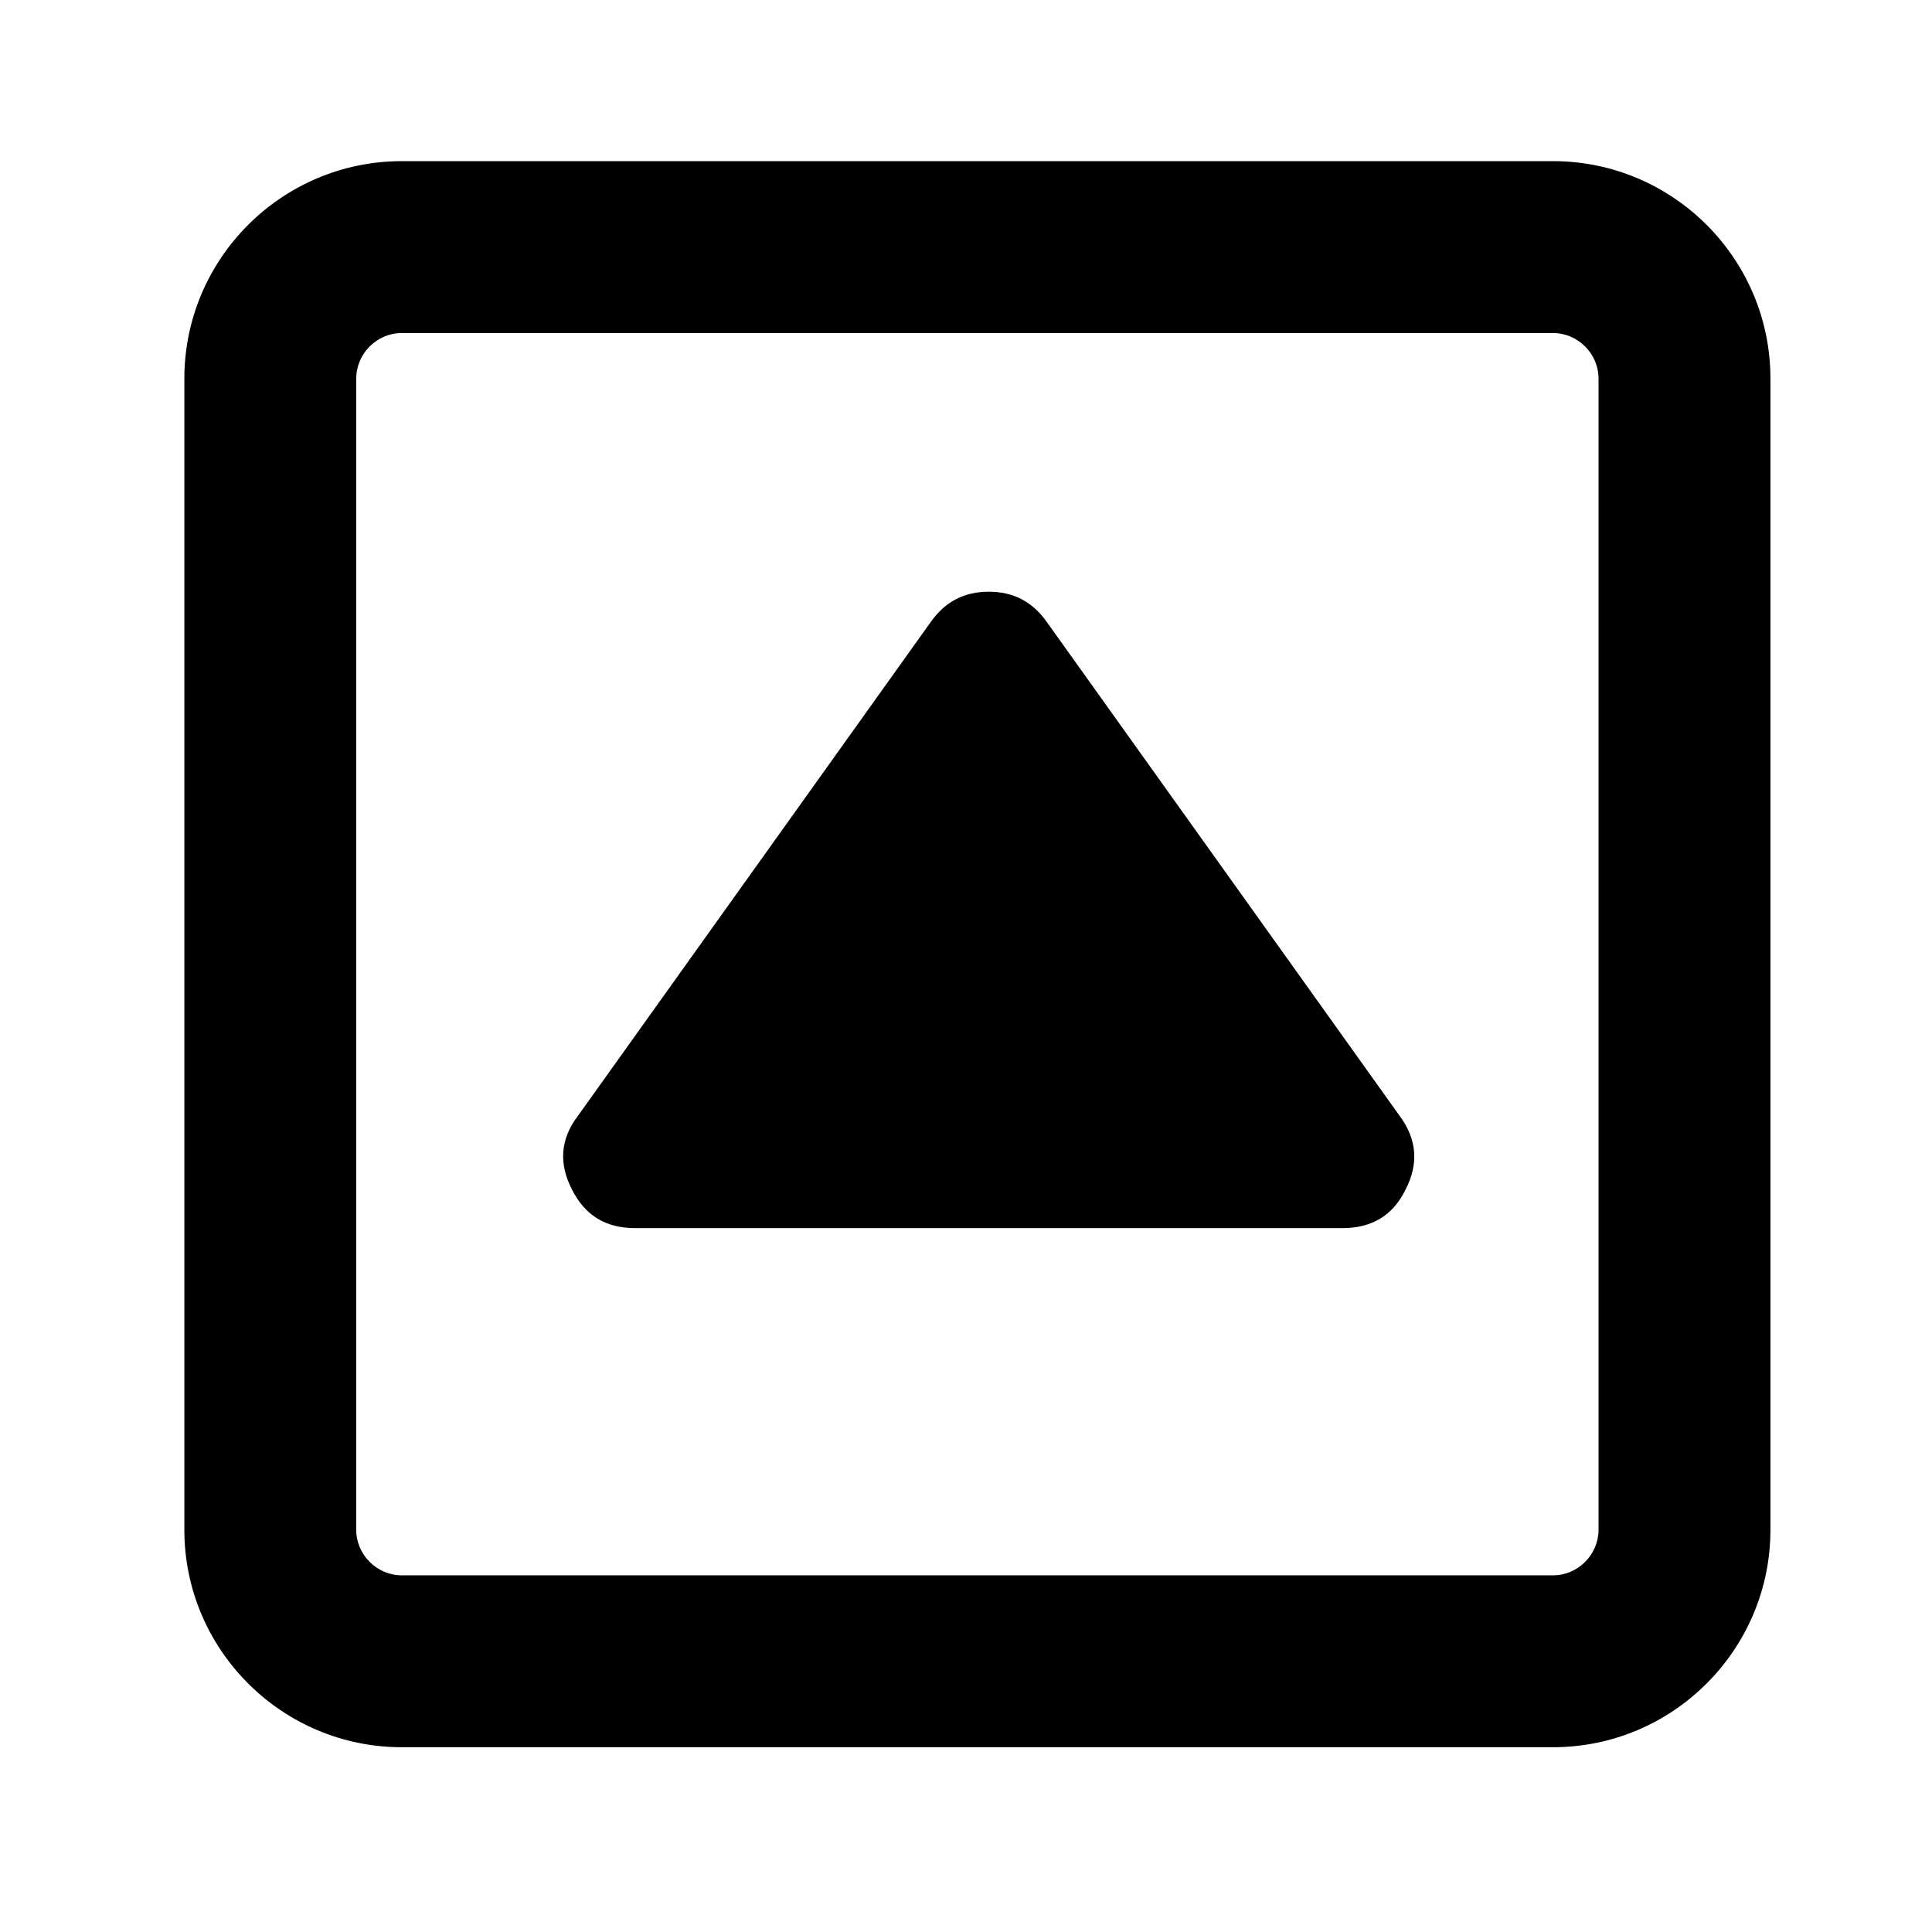
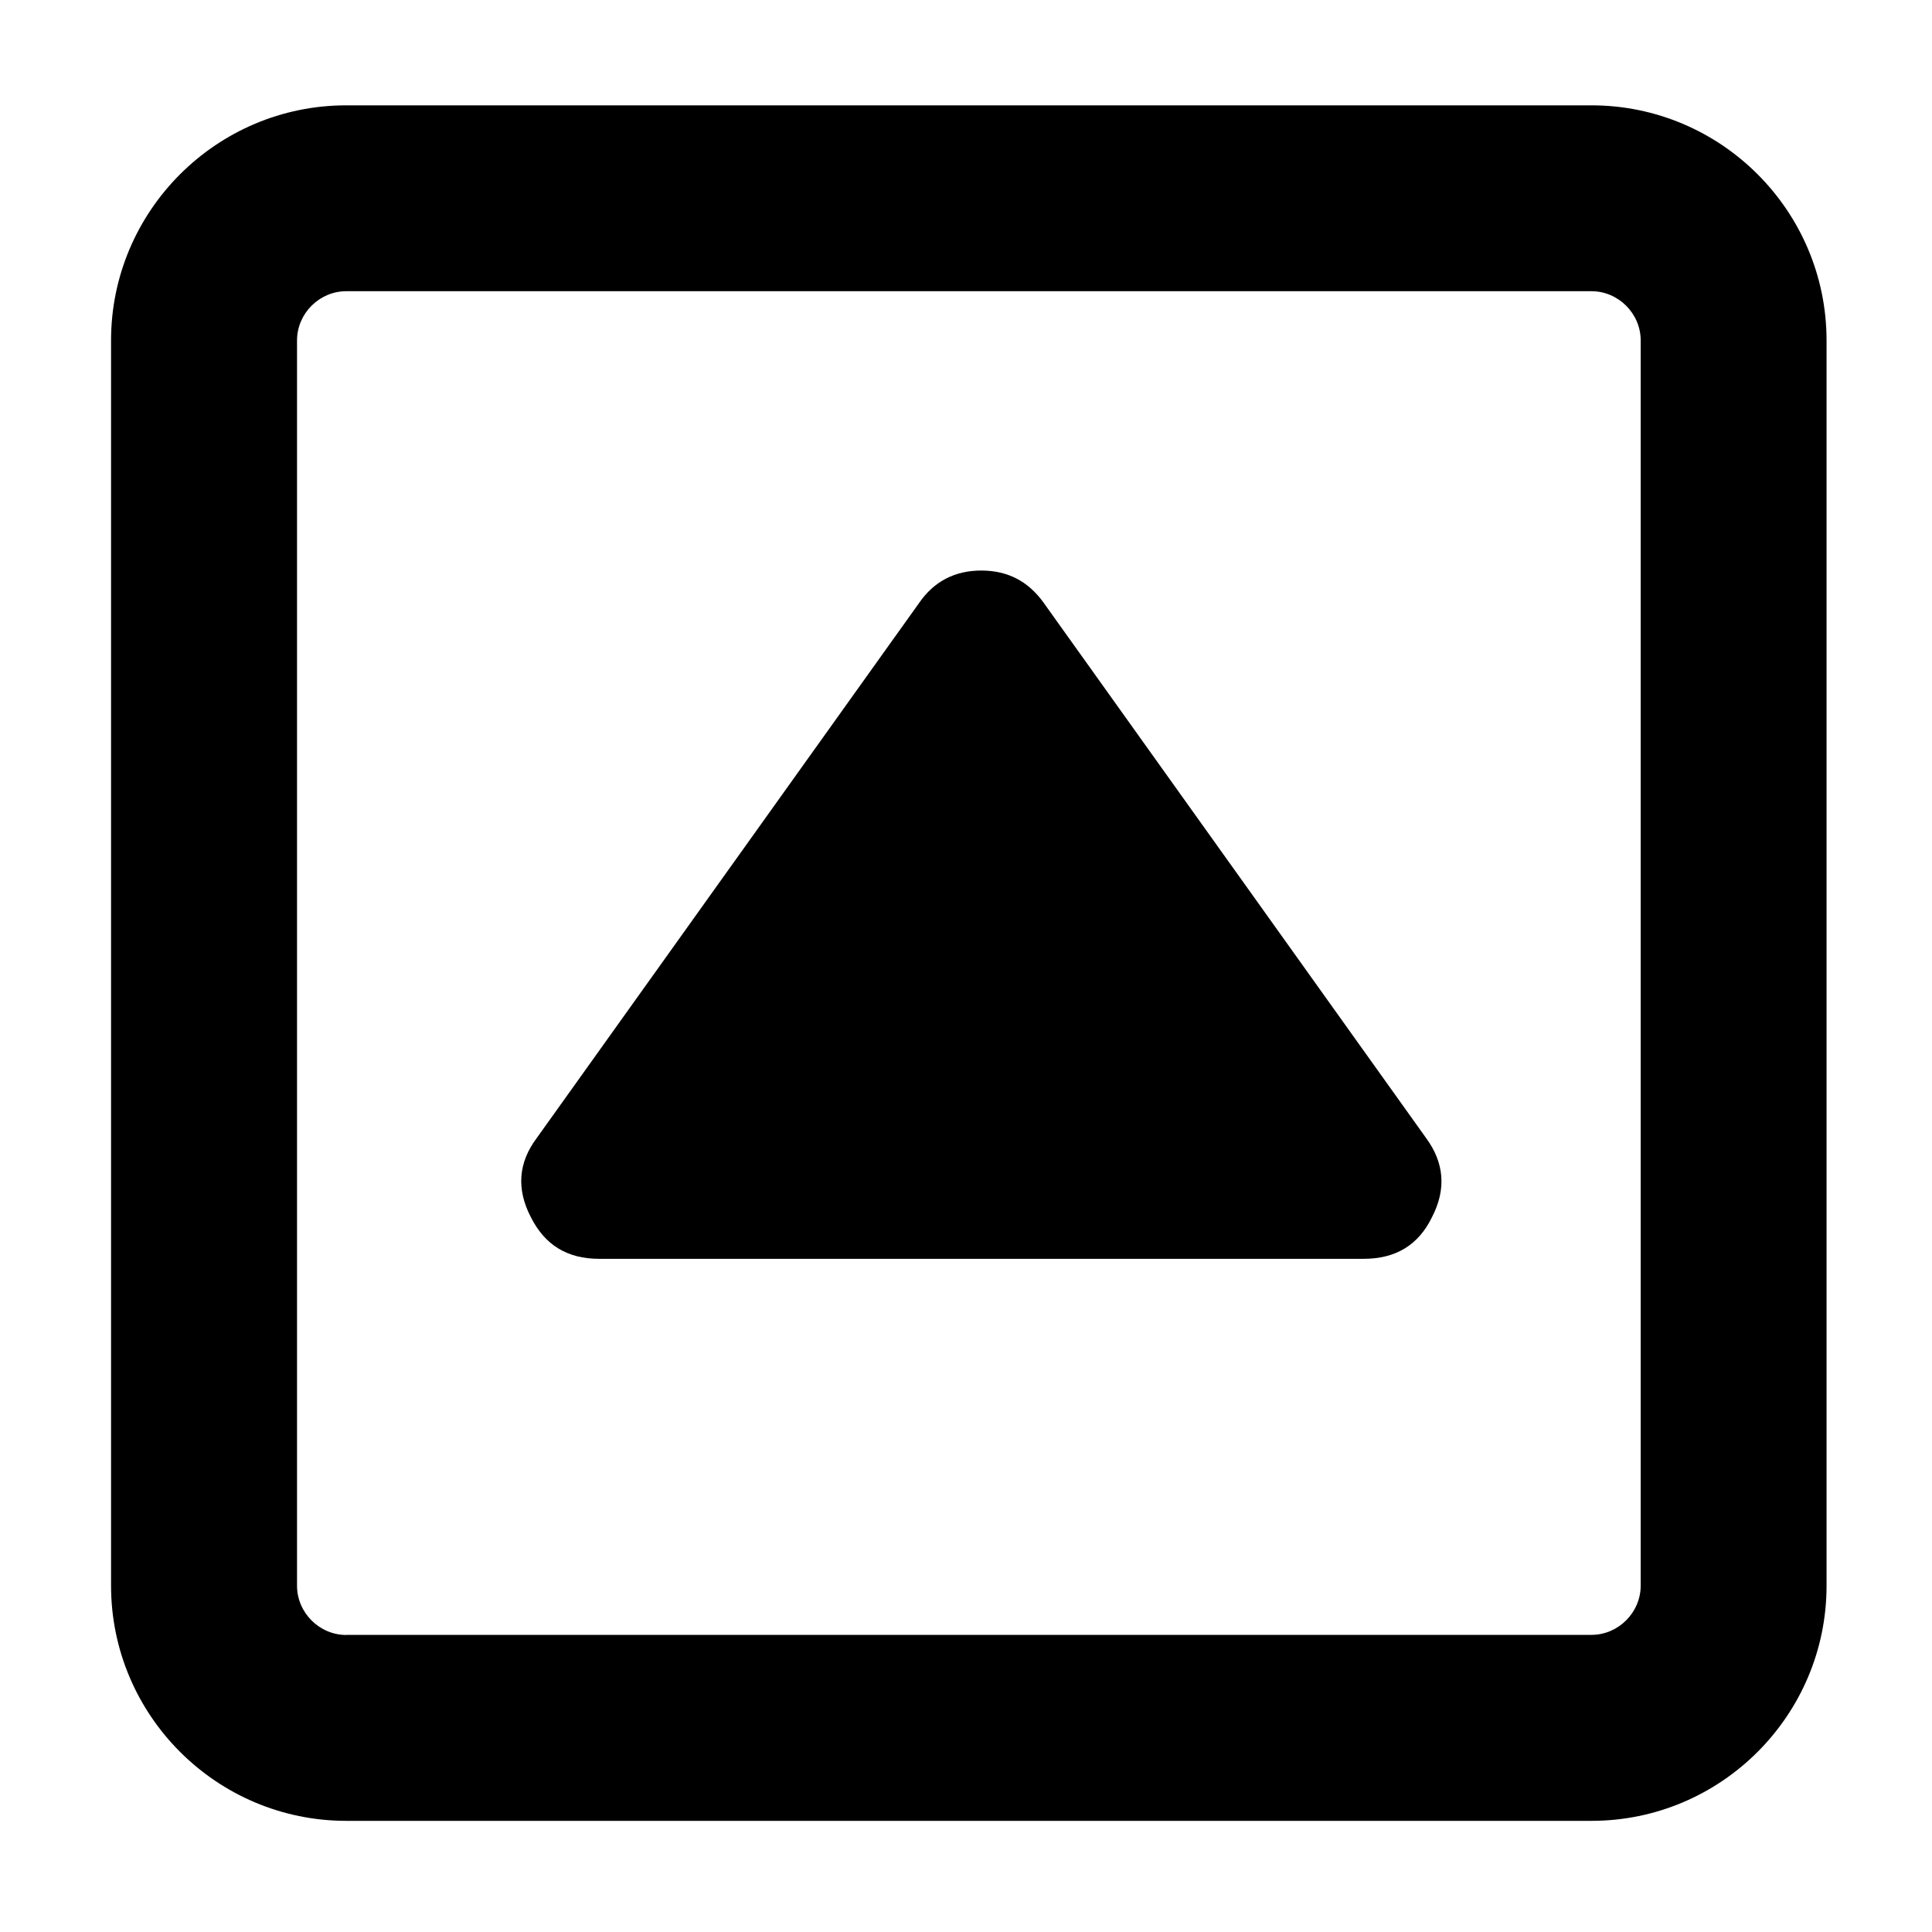
- <svg xmlns="http://www.w3.org/2000/svg" version="1.1" id="Layer_1" x="0px" y="0px" viewBox="0 0 449.6 449.5" style="enable-background:new 0 0 449.6 449.5;" xml:space="preserve">
+ <svg xmlns="http://www.w3.org/2000/svg" version="1.1" id="Layer_1" x="0px" y="0px" viewBox="0 0 1792 1792" style="enable-background:new 0 0 1792 1792;" xml:space="preserve">
  <g>
    <g>
-       <path d="M361.4,77.5c5.8,0,10.6,4.8,10.6,10.6v267.9c0,5.8-4.8,10.6-10.6,10.6H93.5c-5.8,0-10.6-4.8-10.6-10.6V88.1    c0-5.8,4.8-10.6,10.6-10.6H361.4 M361.4,37.5H93.5c-27.9,0-50.6,22.7-50.6,50.6v267.9c0,27.9,22.7,50.6,50.6,50.6h267.9    c27.9,0,50.6-22.7,50.6-50.6V88.1C412,60.2,389.3,37.5,361.4,37.5L361.4,37.5z" />
+       <path d="M321.2,1516.5c-25,0-45.7-20.7-45.7-45.7V315.8c0-25,20.7-45.7,45.7-45.7h1154.9c25,0,45.7,20.7,45.7,45.7v1154.9    c0,25-20.7,45.7-45.7,45.7H321.2 M321.2,1688.9h1154.9c120.3,0,218.1-97.9,218.1-218.1V315.8c0-120.3-97.9-218.1-218.1-218.1    H321.2C200.9,97.7,103,195.6,103,315.8v1154.9C103,1591,200.9,1688.9,321.2,1688.9L321.2,1688.9z" />
    </g>
-     <path d="M230.1,137.7c5.7,0,10.1,2.3,13.4,6.9l82.3,115.2c3.9,5.3,4.4,11,1.3,17c-2.9,6-7.8,9-14.7,9H147.8c-6.9,0-11.7-3-14.7-9   c-3.1-6-2.7-11.7,1.3-17l82.3-115.2C220,140,224.4,137.7,230.1,137.7z" />
+     <path d="M910.1,529.2c24.6,0,43.5,9.9,57.8,29.7l354.8,496.6c16.8,22.8,19,47.4,5.6,73.3c-12.5,25.9-33.6,38.8-63.4,38.8H555.7   c-29.7,0-50.4-12.9-63.4-38.8c-13.4-25.9-11.6-50.4,5.6-73.3L852.7,559C866.5,539.1,885.9,529.2,910.1,529.2z" />
  </g>
</svg>
